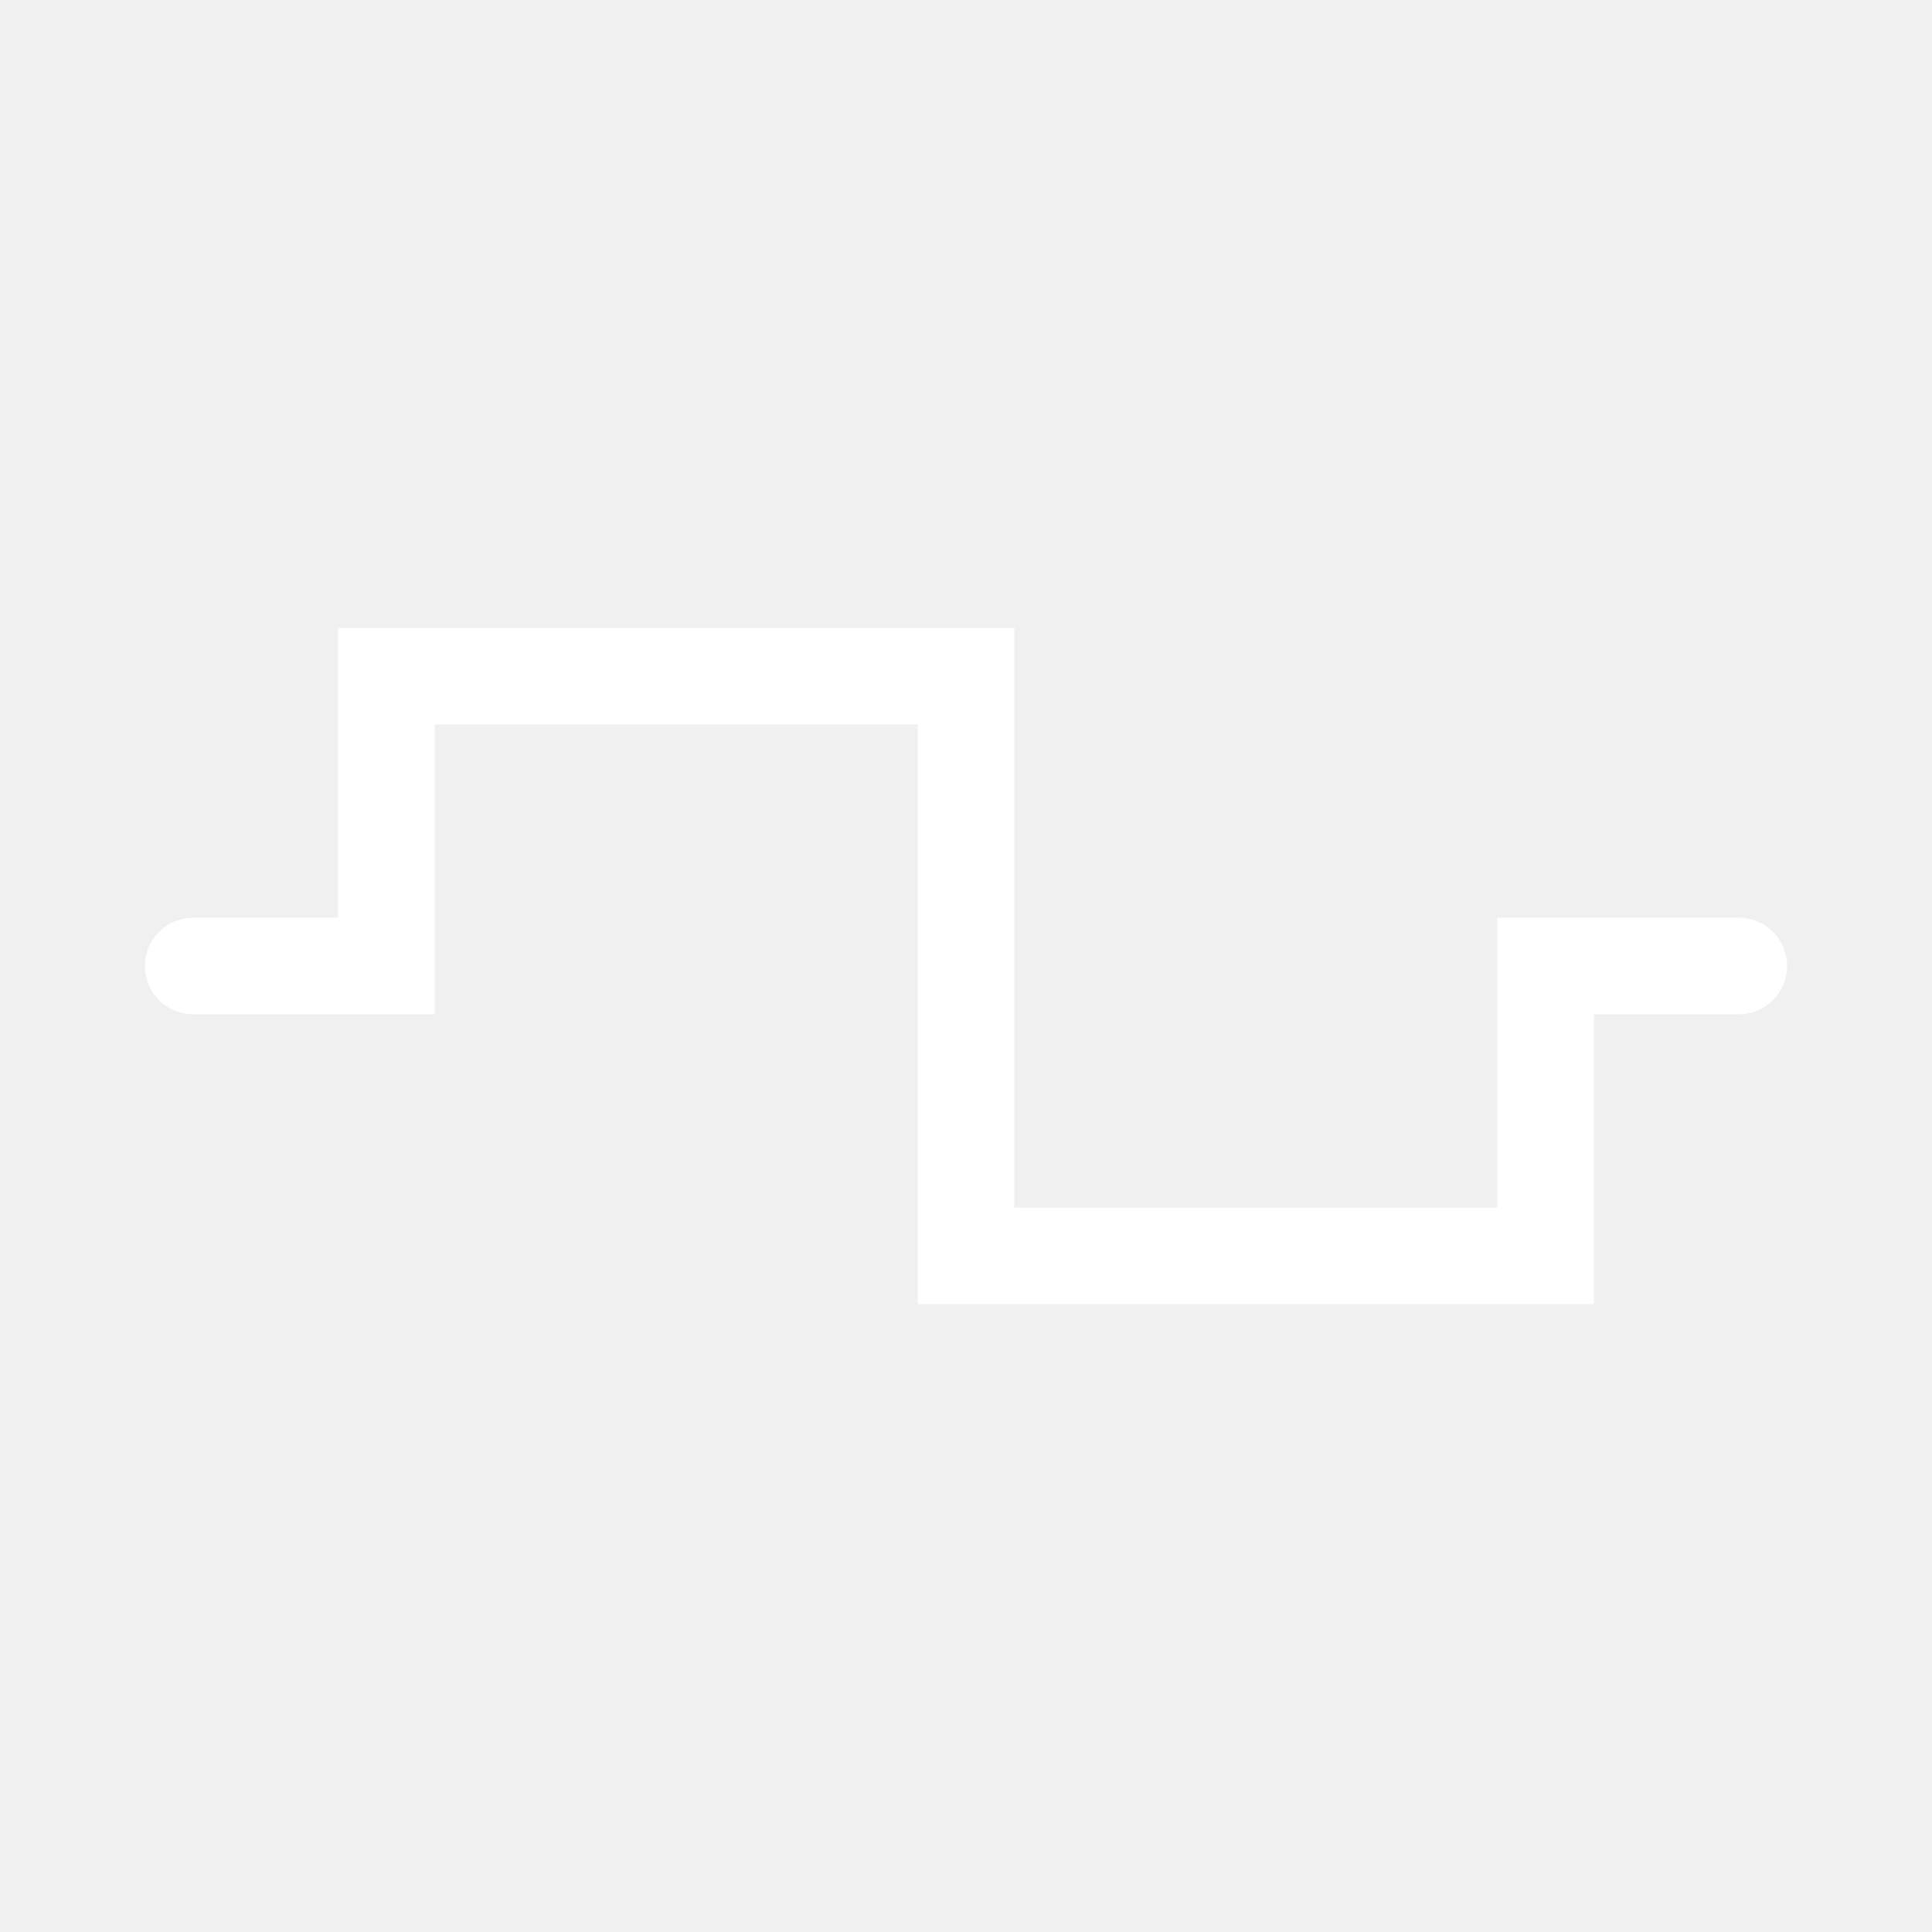
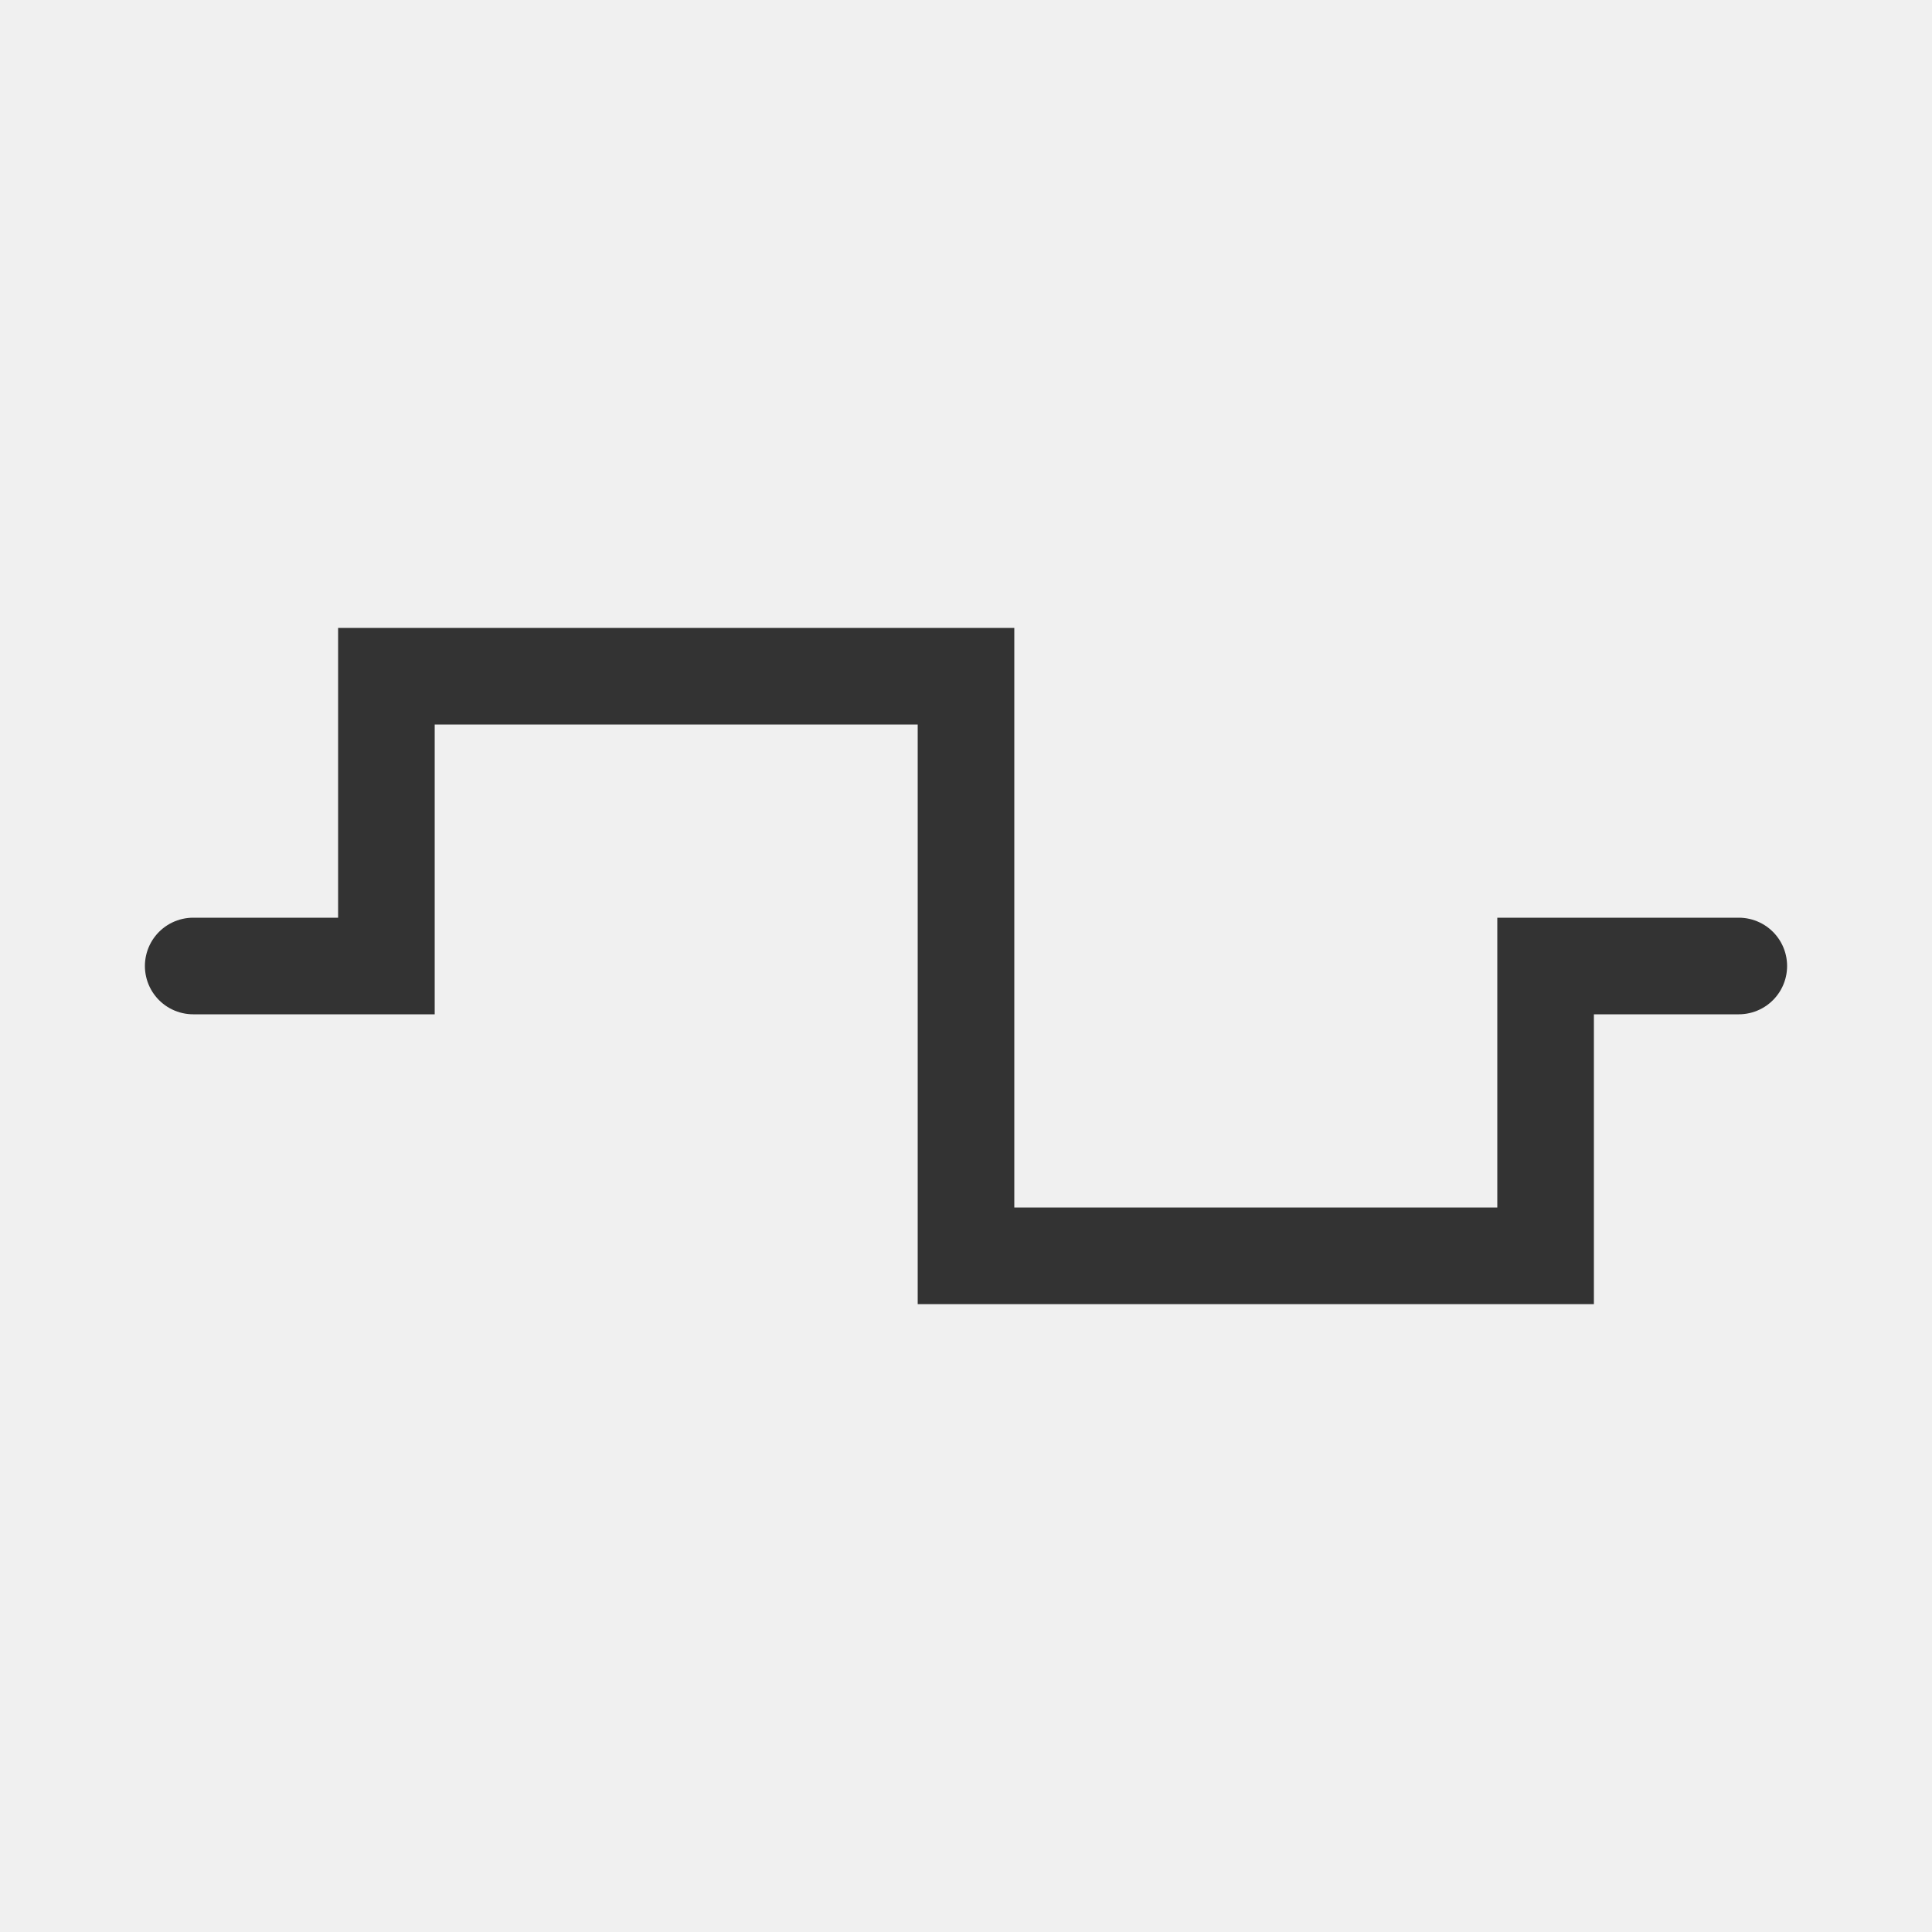
- <svg xmlns="http://www.w3.org/2000/svg" width="30px" height="30px" baseProfile="full" version="1.1" stroke="white" stroke-width="1.5" fill="none">
+ <svg xmlns="http://www.w3.org/2000/svg" width="30px" height="30px" baseProfile="full" version="1.1" stroke="#333" stroke-width="1.5" fill="none">
  <path stroke-linecap="round" d="M3,15 l3,0 l0,-4.5 l4.5,0 l4.5,0 l0,4.5 l0,4.5 l4.5,0 l4.5,0 l0,-4.5 l3,0 " />
</svg>
